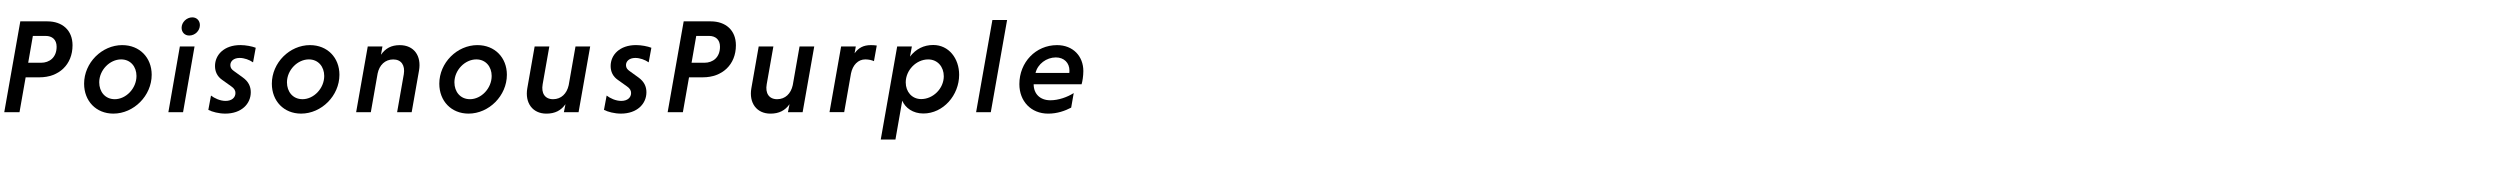
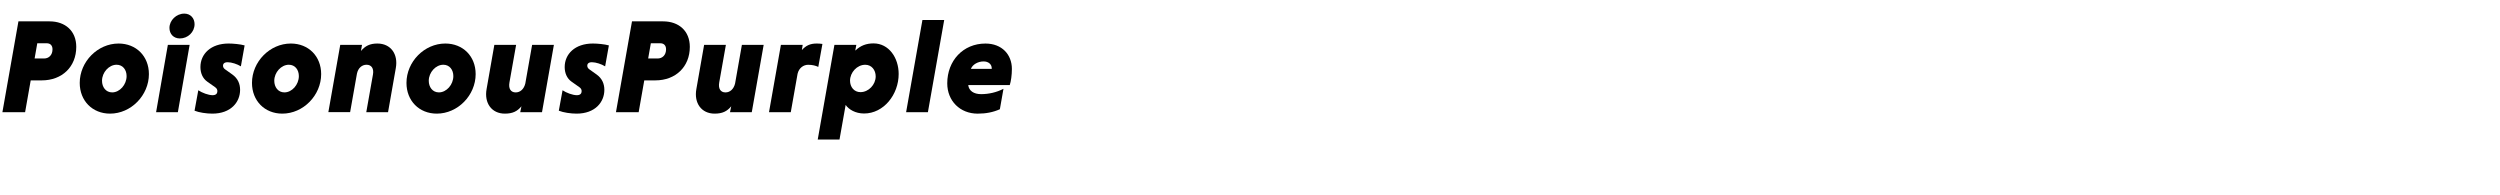
<svg xmlns="http://www.w3.org/2000/svg" id="Layer_1" data-name="Layer 1" viewBox="0 0 1348 104.8">
-   <path d="m10.95,11.52h14.62c7.99,0,13.54,4.75,13.54,12.89,0,10.44-7.34,17.28-17.79,17.28h-7.49l-3.31,18.79H2.3L10.95,11.52Zm13.68,7.85h-6.91l-2.52,14.47h6.91c4.61,0,8.42-2.88,8.42-8.64,0-3.89-2.45-5.83-5.9-5.83Z" />
-   <path d="m65.95,24.33c9.29,0,15.84,6.7,15.84,15.98,0,11.3-9.65,20.95-20.67,20.95-9.29,0-15.77-6.77-15.77-16.13,0-11.3,9.58-20.81,20.59-20.81Zm-4.1,29.16c6.12,0,11.74-5.83,11.74-12.53,0-4.97-3.17-8.93-8.28-8.93-6.12,0-11.81,5.76-11.81,12.38,0,5.04,3.17,9.07,8.35,9.07Z" />
-   <path d="m98.71,60.48h-7.92l6.19-35.43h7.92l-6.19,35.43Zm4.97-51.12c2.52,0,4.1,1.87,4.1,4.18,0,3.02-2.59,5.62-5.76,5.62-2.45,0-4.1-1.8-4.1-4.18,0-3.02,2.74-5.62,5.76-5.62Z" />
-   <path d="m136.44,33.62c-1.94-1.37-4.68-2.38-7.2-2.38-3.31,0-5.04,1.8-5.04,3.89,0,1.51.79,2.38,2.02,3.24l4.68,3.38c3.1,2.23,4.32,4.9,4.32,7.99,0,6.26-5.04,11.52-13.75,11.52-3.46,0-7.06-.94-9.14-2.02l1.44-7.71c1.87,1.44,4.9,2.88,7.85,2.88,3.46,0,5.33-1.87,5.33-4.25,0-1.22-.5-2.38-2.16-3.53l-5.04-3.6c-2.59-1.8-3.82-4.39-3.82-7.42,0-6.05,4.9-11.3,13.68-11.3,2.88,0,6.26.65,8.28,1.44l-1.44,7.85Z" />
-   <path d="m167.18,24.33c9.29,0,15.84,6.7,15.84,15.98,0,11.3-9.65,20.95-20.67,20.95-9.29,0-15.77-6.77-15.77-16.13,0-11.3,9.58-20.81,20.59-20.81Zm-4.1,29.16c6.12,0,11.74-5.83,11.74-12.53,0-4.97-3.17-8.93-8.28-8.93-6.12,0-11.81,5.76-11.81,12.38,0,5.04,3.17,9.07,8.35,9.07Z" />
-   <path d="m205.42,29.52c2.45-3.46,5.54-5.18,10.15-5.18,7.63,0,11.74,5.76,10.37,13.68l-3.96,22.47h-7.85l3.6-20.45c.79-4.75-1.3-7.99-5.69-7.99s-7.49,3.02-8.42,7.56l-3.67,20.88h-7.92l6.26-35.43h7.92l-.79,4.46Z" />
-   <path d="m257.47,24.33c9.29,0,15.84,6.7,15.84,15.98,0,11.3-9.65,20.95-20.67,20.95-9.29,0-15.77-6.77-15.77-16.13,0-11.3,9.58-20.81,20.59-20.81Zm-4.1,29.16c6.12,0,11.74-5.83,11.74-12.53,0-4.97-3.17-8.93-8.28-8.93-6.12,0-11.81,5.76-11.81,12.38,0,5.04,3.17,9.07,8.35,9.07Z" />
-   <path d="m304.92,56.16c-2.38,3.38-5.62,5.11-10.3,5.11-7.49,0-11.67-5.83-10.3-13.68l3.96-22.54h7.92l-3.6,20.38c-.86,4.82,1.22,8.06,5.62,8.06s7.42-3.02,8.42-7.56l3.67-20.88h7.92l-6.26,35.43h-7.92l.86-4.32Z" />
-   <path d="m349.77,33.62c-1.94-1.37-4.68-2.38-7.2-2.38-3.31,0-5.04,1.8-5.04,3.89,0,1.51.79,2.38,2.02,3.24l4.68,3.38c3.1,2.23,4.32,4.9,4.32,7.99,0,6.26-5.04,11.52-13.75,11.52-3.46,0-7.06-.94-9.14-2.02l1.44-7.71c1.87,1.44,4.9,2.88,7.85,2.88,3.46,0,5.33-1.87,5.33-4.25,0-1.22-.5-2.38-2.16-3.53l-5.04-3.6c-2.59-1.8-3.82-4.39-3.82-7.42,0-6.05,4.9-11.3,13.68-11.3,2.88,0,6.26.65,8.28,1.44l-1.44,7.85Z" />
-   <path d="m368.64,11.52h14.62c7.99,0,13.54,4.75,13.54,12.89,0,10.44-7.34,17.28-17.79,17.28h-7.49l-3.31,18.79h-8.21l8.64-48.96Zm13.68,7.85h-6.91l-2.52,14.47h6.91c4.61,0,8.42-2.88,8.42-8.64,0-3.89-2.45-5.83-5.9-5.83Z" />
-   <path d="m425.73,56.16c-2.38,3.38-5.62,5.11-10.3,5.11-7.49,0-11.67-5.83-10.3-13.68l3.96-22.54h7.92l-3.6,20.38c-.86,4.82,1.22,8.06,5.62,8.06s7.42-3.02,8.42-7.56l3.67-20.88h7.92l-6.26,35.43h-7.92l.86-4.32Z" />
-   <path d="m460.8,28.72c2.16-2.95,4.75-4.39,8.78-4.39.94,0,2.38.07,3.17.22l-1.51,8.42c-1.08-.5-2.74-.94-4.68-.94-3.89,0-6.77,3.02-7.7,7.56l-3.67,20.88h-7.92l6.26-35.43h7.92l-.65,3.67Z" />
-   <path d="m491.68,25.05l-1.01,5.47c3.17-4.1,7.42-6.26,12.53-6.26,8.35,0,13.97,7.2,13.97,16.06,0,11.02-8.57,20.88-19.3,20.88-5.62,0-9.72-3.02-11.38-6.91l-3.67,20.95h-7.92l8.86-50.19h7.92Zm5.04,28.37c6.41,0,12.17-5.69,12.17-12.31,0-5.04-3.31-9.07-8.42-9.07-6.48,0-12.1,5.83-12.1,12.38,0,5.04,3.31,9,8.35,9Z" />
-   <path d="m534.24,60.48h-7.92l8.78-49.68h7.92l-8.78,49.68Z" />
-   <path d="m557.35,45.43c0,5.11,3.38,8.64,9,8.64,4.46,0,9.22-1.73,12.6-3.89l-1.37,7.85c-3.31,1.73-7.49,3.24-12.39,3.24-9.29,0-15.55-6.7-15.55-15.91,0-11.81,8.86-21.03,20.31-21.03,8.71,0,14.19,6.05,14.19,13.97,0,2.74-.5,5.69-.94,7.13h-25.85Zm1.01-6.12h18.22c.07-.43.07-.72.07-1.22,0-4.25-2.95-7.13-7.34-7.13-5.04,0-9.79,3.53-10.95,8.35Z" />
+   <path d="m9.94,11.52h16.78c8.42,0,14.4,5.11,14.4,13.75,0,10.73-7.63,18.07-18.58,18.07h-5.98l-3.02,17.14H1.3L9.94,11.52Zm15.27,11.81h-5.11l-1.44,8.21h5.11c2.52,0,4.54-1.8,4.54-4.97,0-2.09-1.22-3.24-3.1-3.24Z" />
+   <path d="m63.94,23.47c9.5,0,16.35,6.84,16.35,16.49,0,11.45-9.65,21.31-20.95,21.31-9.5,0-16.35-6.91-16.35-16.56,0-11.45,9.65-21.24,20.95-21.24Zm-3.46,26.35c4.1,0,7.78-4.18,7.78-8.79,0-3.38-2.02-6.12-5.4-6.12-4.1,0-7.85,4.1-7.85,8.64,0,3.38,2.02,6.27,5.47,6.27Z" />
+   <path d="m95.91,60.48h-11.74l6.34-36.29h11.74l-6.34,36.29Zm3.46-53.14c3.38,0,5.54,2.52,5.54,5.69,0,4.25-3.6,7.7-7.92,7.7-3.38,0-5.62-2.38-5.62-5.69,0-4.1,3.74-7.7,7.99-7.7Z" />
+   <path d="m129.89,35.78c-1.94-1.22-5.04-2.23-7.13-2.23-1.94,0-2.52.94-2.52,1.87,0,1.01.65,1.66,1.3,2.09l3.74,2.66c2.95,2.09,4.18,5.04,4.18,8.28,0,6.55-4.9,12.82-14.98,12.82-3.1,0-7.13-.58-9.58-1.58l2.02-11.02c2.02,1.37,5.47,2.66,7.7,2.66,1.87,0,2.59-.94,2.59-2.16,0-.79-.29-1.51-1.22-2.16l-4.18-2.95c-2.59-1.8-3.74-4.75-3.74-7.92,0-6.98,5.54-12.67,15.19-12.67,2.45,0,6.34.36,8.64,1.01l-2.02,11.3Z" />
+   <path d="m156.82,23.47c9.5,0,16.35,6.84,16.35,16.49,0,11.45-9.65,21.31-20.95,21.31-9.5,0-16.35-6.91-16.35-16.56,0-11.45,9.65-21.24,20.95-21.24Zm-3.46,26.35c4.1,0,7.78-4.18,7.78-8.79,0-3.38-2.02-6.12-5.4-6.12-4.1,0-7.85,4.1-7.85,8.64,0,3.38,2.02,6.27,5.47,6.27Z" />
+   <path d="m194.62,27.5c2.3-2.74,4.82-4.03,8.86-4.03,7.2,0,11.31,5.69,9.94,13.25l-4.18,23.76h-11.74l3.6-20.31c.58-3.24-.79-5.26-3.46-5.26-2.45,0-4.54,1.73-5.18,4.82l-3.67,20.74h-11.74l6.41-36.29h11.74l-.58,3.31Z" />
+   <path d="m240.12,23.47c9.5,0,16.35,6.84,16.35,16.49,0,11.45-9.65,21.31-20.95,21.31-9.5,0-16.35-6.91-16.35-16.56,0-11.45,9.65-21.24,20.95-21.24Zm-3.46,26.35c4.1,0,7.78-4.18,7.78-8.79,0-3.38-2.02-6.12-5.4-6.12-4.1,0-7.85,4.1-7.85,8.64,0,3.38,2.02,6.27,5.47,6.27Z" />
+   <path d="m281.16,57.31c-2.23,2.74-4.82,3.96-8.93,3.96-7.13,0-11.23-5.69-9.86-13.25l4.18-23.83h11.74l-3.6,20.31c-.58,3.31.72,5.33,3.38,5.33,2.45,0,4.46-1.8,5.18-4.83l3.67-20.81h11.74l-6.41,36.29h-11.74l.65-3.17Z" />
+   <path d="m326.3,35.78c-1.94-1.22-5.04-2.23-7.13-2.23-1.94,0-2.52.94-2.52,1.87,0,1.01.65,1.66,1.3,2.09l3.74,2.66c2.95,2.09,4.18,5.04,4.18,8.28,0,6.55-4.9,12.82-14.98,12.82-3.1,0-7.13-.58-9.58-1.58l2.02-11.02c2.02,1.37,5.47,2.66,7.7,2.66,1.87,0,2.59-.94,2.59-2.16,0-.79-.29-1.51-1.22-2.16l-4.18-2.95c-2.59-1.8-3.74-4.75-3.74-7.92,0-6.98,5.54-12.67,15.19-12.67,2.45,0,6.34.36,8.64,1.01l-2.02,11.3Z" />
+   <path d="m340.77,11.52h16.78c8.42,0,14.4,5.11,14.4,13.75,0,10.73-7.63,18.07-18.58,18.07h-5.98l-3.02,17.14h-12.24l8.64-48.96Zm15.27,11.81h-5.11l-1.44,8.21h5.11c2.52,0,4.54-1.8,4.54-4.97,0-2.09-1.22-3.24-3.1-3.24Z" />
+   <path d="m394.27,57.31c-2.23,2.74-4.82,3.96-8.93,3.96-7.13,0-11.23-5.69-9.86-13.25l4.18-23.83h11.74l-3.6,20.31c-.58,3.31.72,5.33,3.38,5.33,2.45,0,4.46-1.8,5.18-4.83l3.67-20.81h11.74l-6.41,36.29h-11.74l.65-3.17Z" />
+   <path d="m432.36,27c2.16-2.38,4.39-3.53,7.99-3.53.72,0,2.3.07,3.1.22l-2.23,12.39c-1.37-.65-3.1-1.15-5.47-1.15-2.52,0-4.97,1.73-5.69,4.82l-3.67,20.74h-11.74l6.41-36.29h11.74l-.43,2.81Z" />
+   <path d="m461.73,24.19l-.58,3.1c2.88-2.74,5.98-3.89,9.87-3.89,8.21,0,13.54,7.7,13.54,16.49,0,11.09-8.06,21.31-18.65,21.31-4.68,0-8.21-2.16-9.94-4.61l-3.31,18.65h-11.74l9-51.05h11.81Zm2.23,25.49c4.39,0,8.21-4.03,8.21-8.5,0-3.38-2.16-6.26-5.62-6.26-4.46,0-8.21,4.18-8.21,8.57,0,3.38,2.16,6.19,5.62,6.19Z" />
+   <path d="m500.32,60.48h-11.74l8.79-49.68h11.74l-8.78,49.68Z" />
+   <path d="m522.07,45.86c.36,3.1,2.95,4.9,6.98,4.9s8.28-.94,12.02-2.88l-1.94,11.02c-3.53,1.58-7.42,2.38-11.95,2.38-9.58,0-16.42-6.91-16.42-16.34,0-12.24,8.57-21.46,20.59-21.46,8.93,0,14.26,5.98,14.26,13.68,0,3.38-.5,6.77-1.15,8.71h-22.39Zm1.44-8.71h11.23v-.36c0-2.09-1.73-3.67-4.39-3.67-3.02,0-5.98,1.66-6.84,4.03Z" />
</svg>
